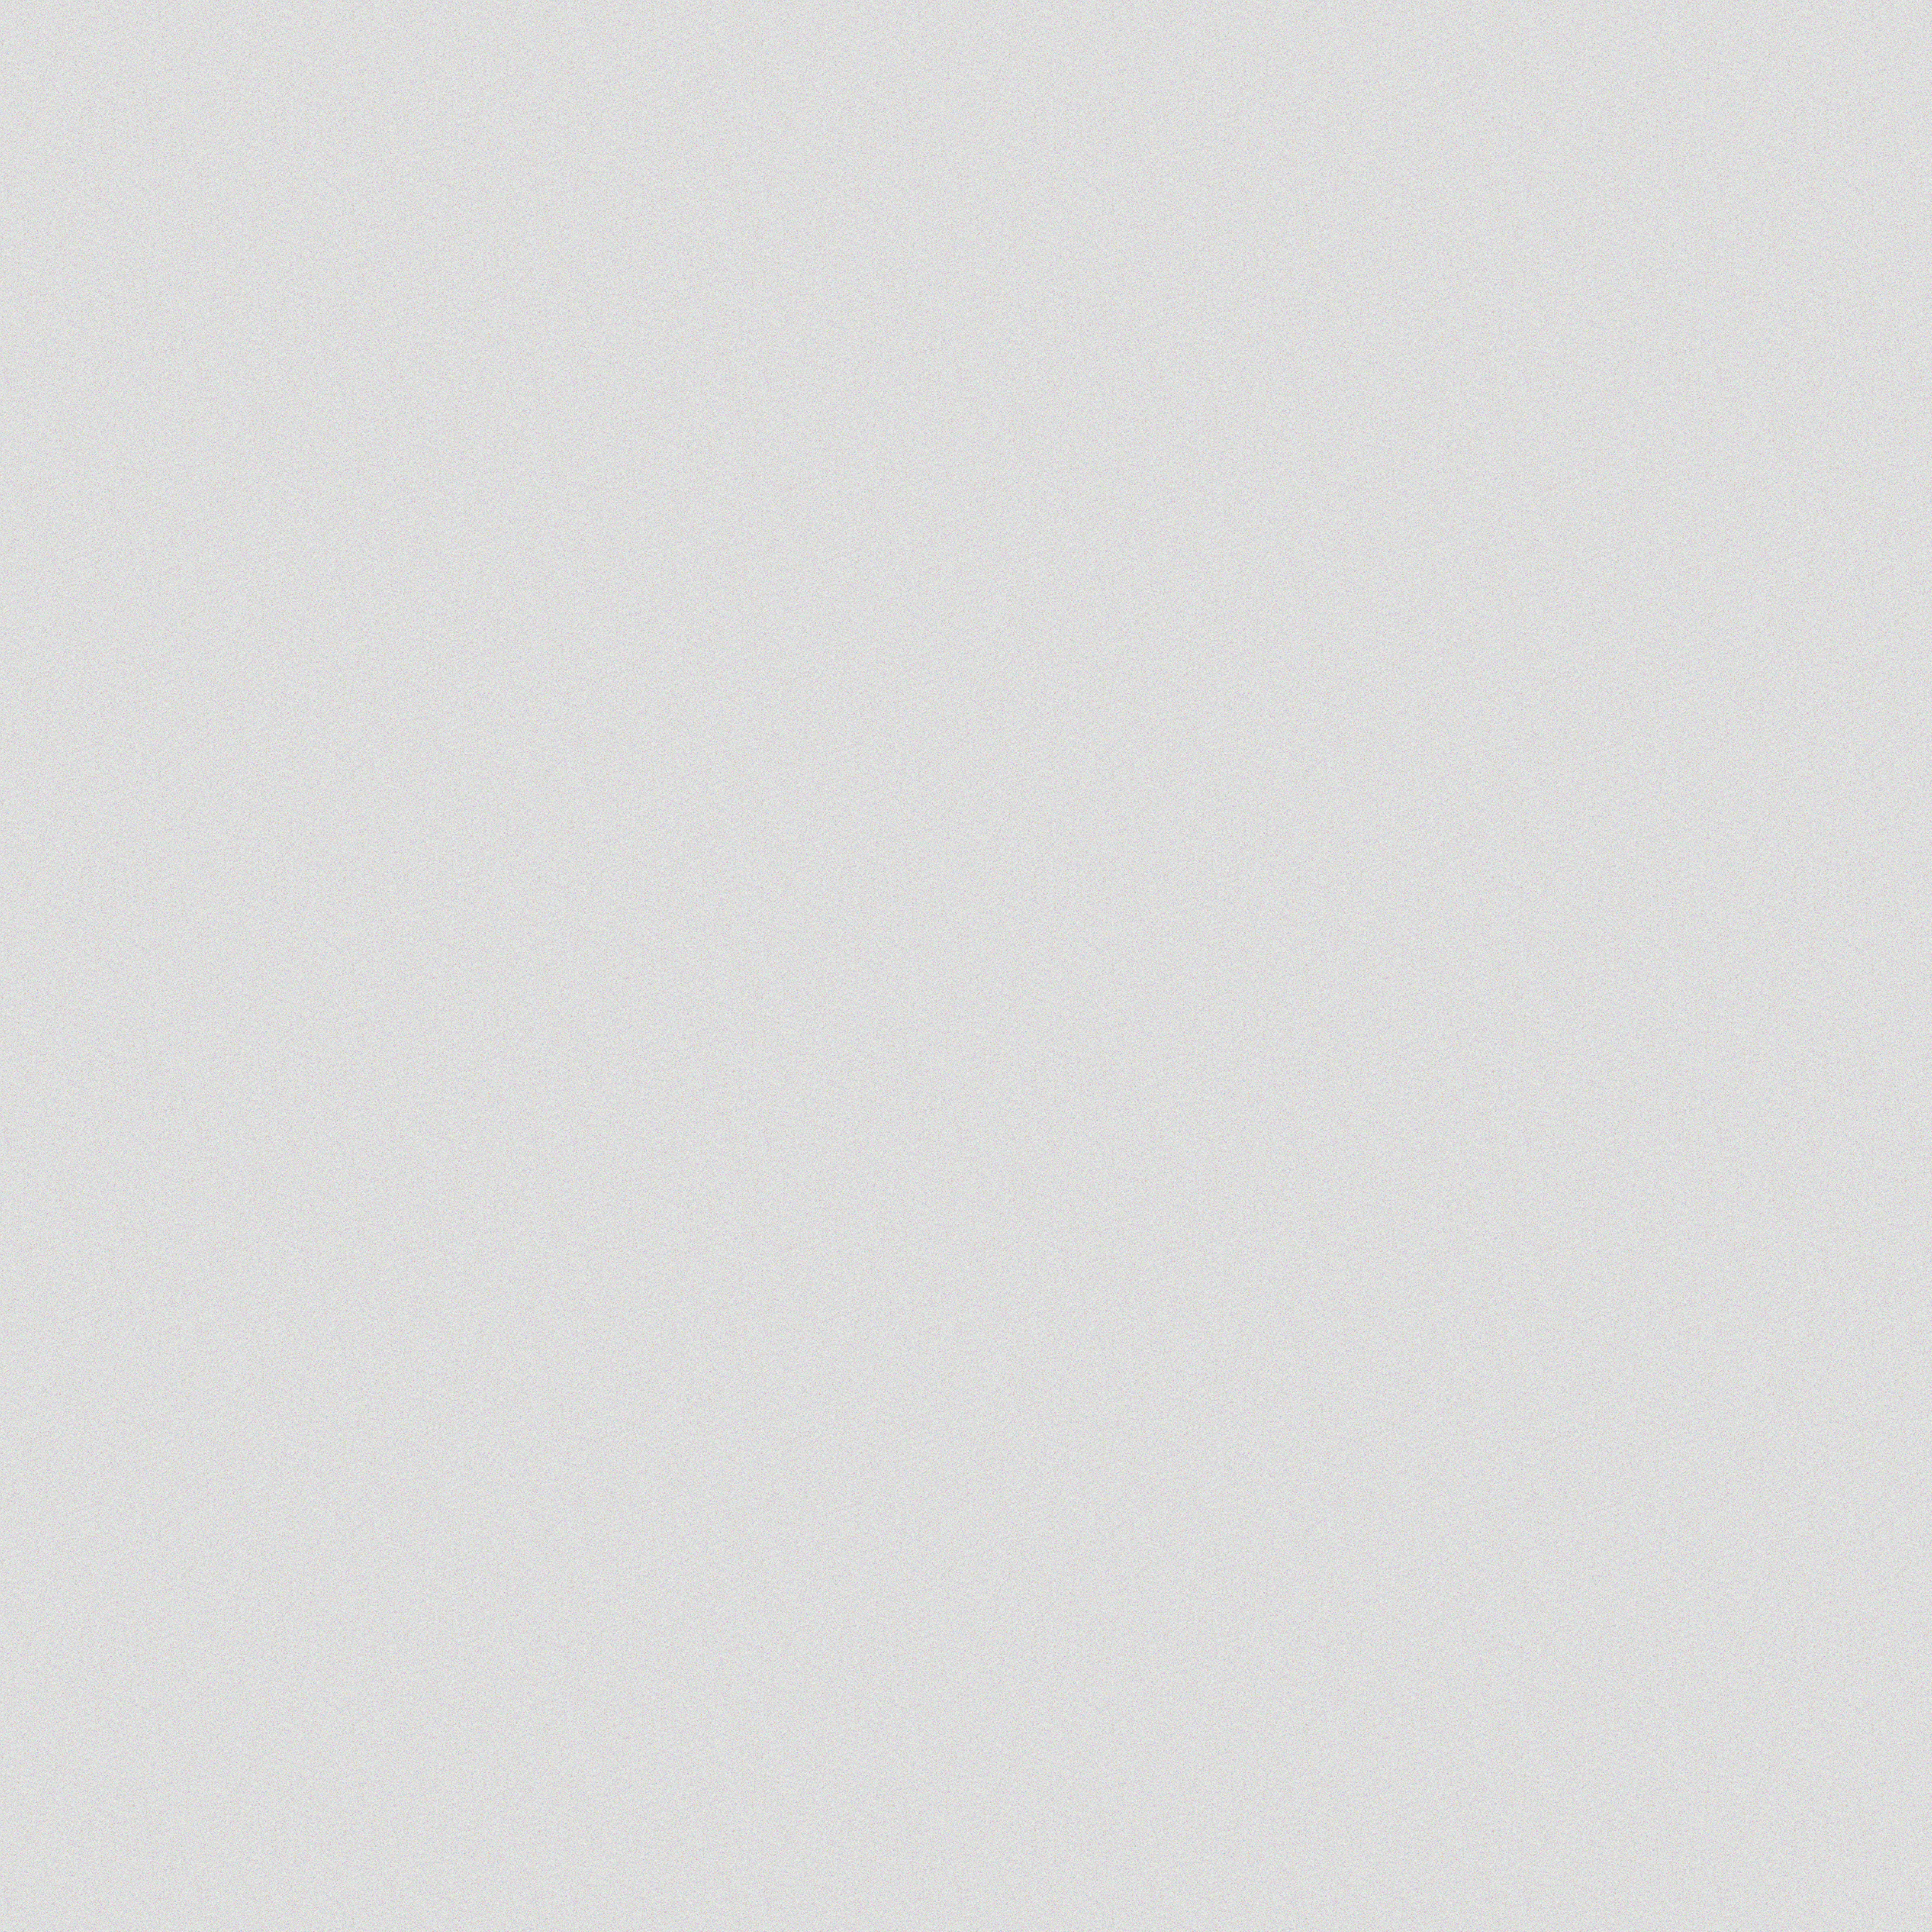
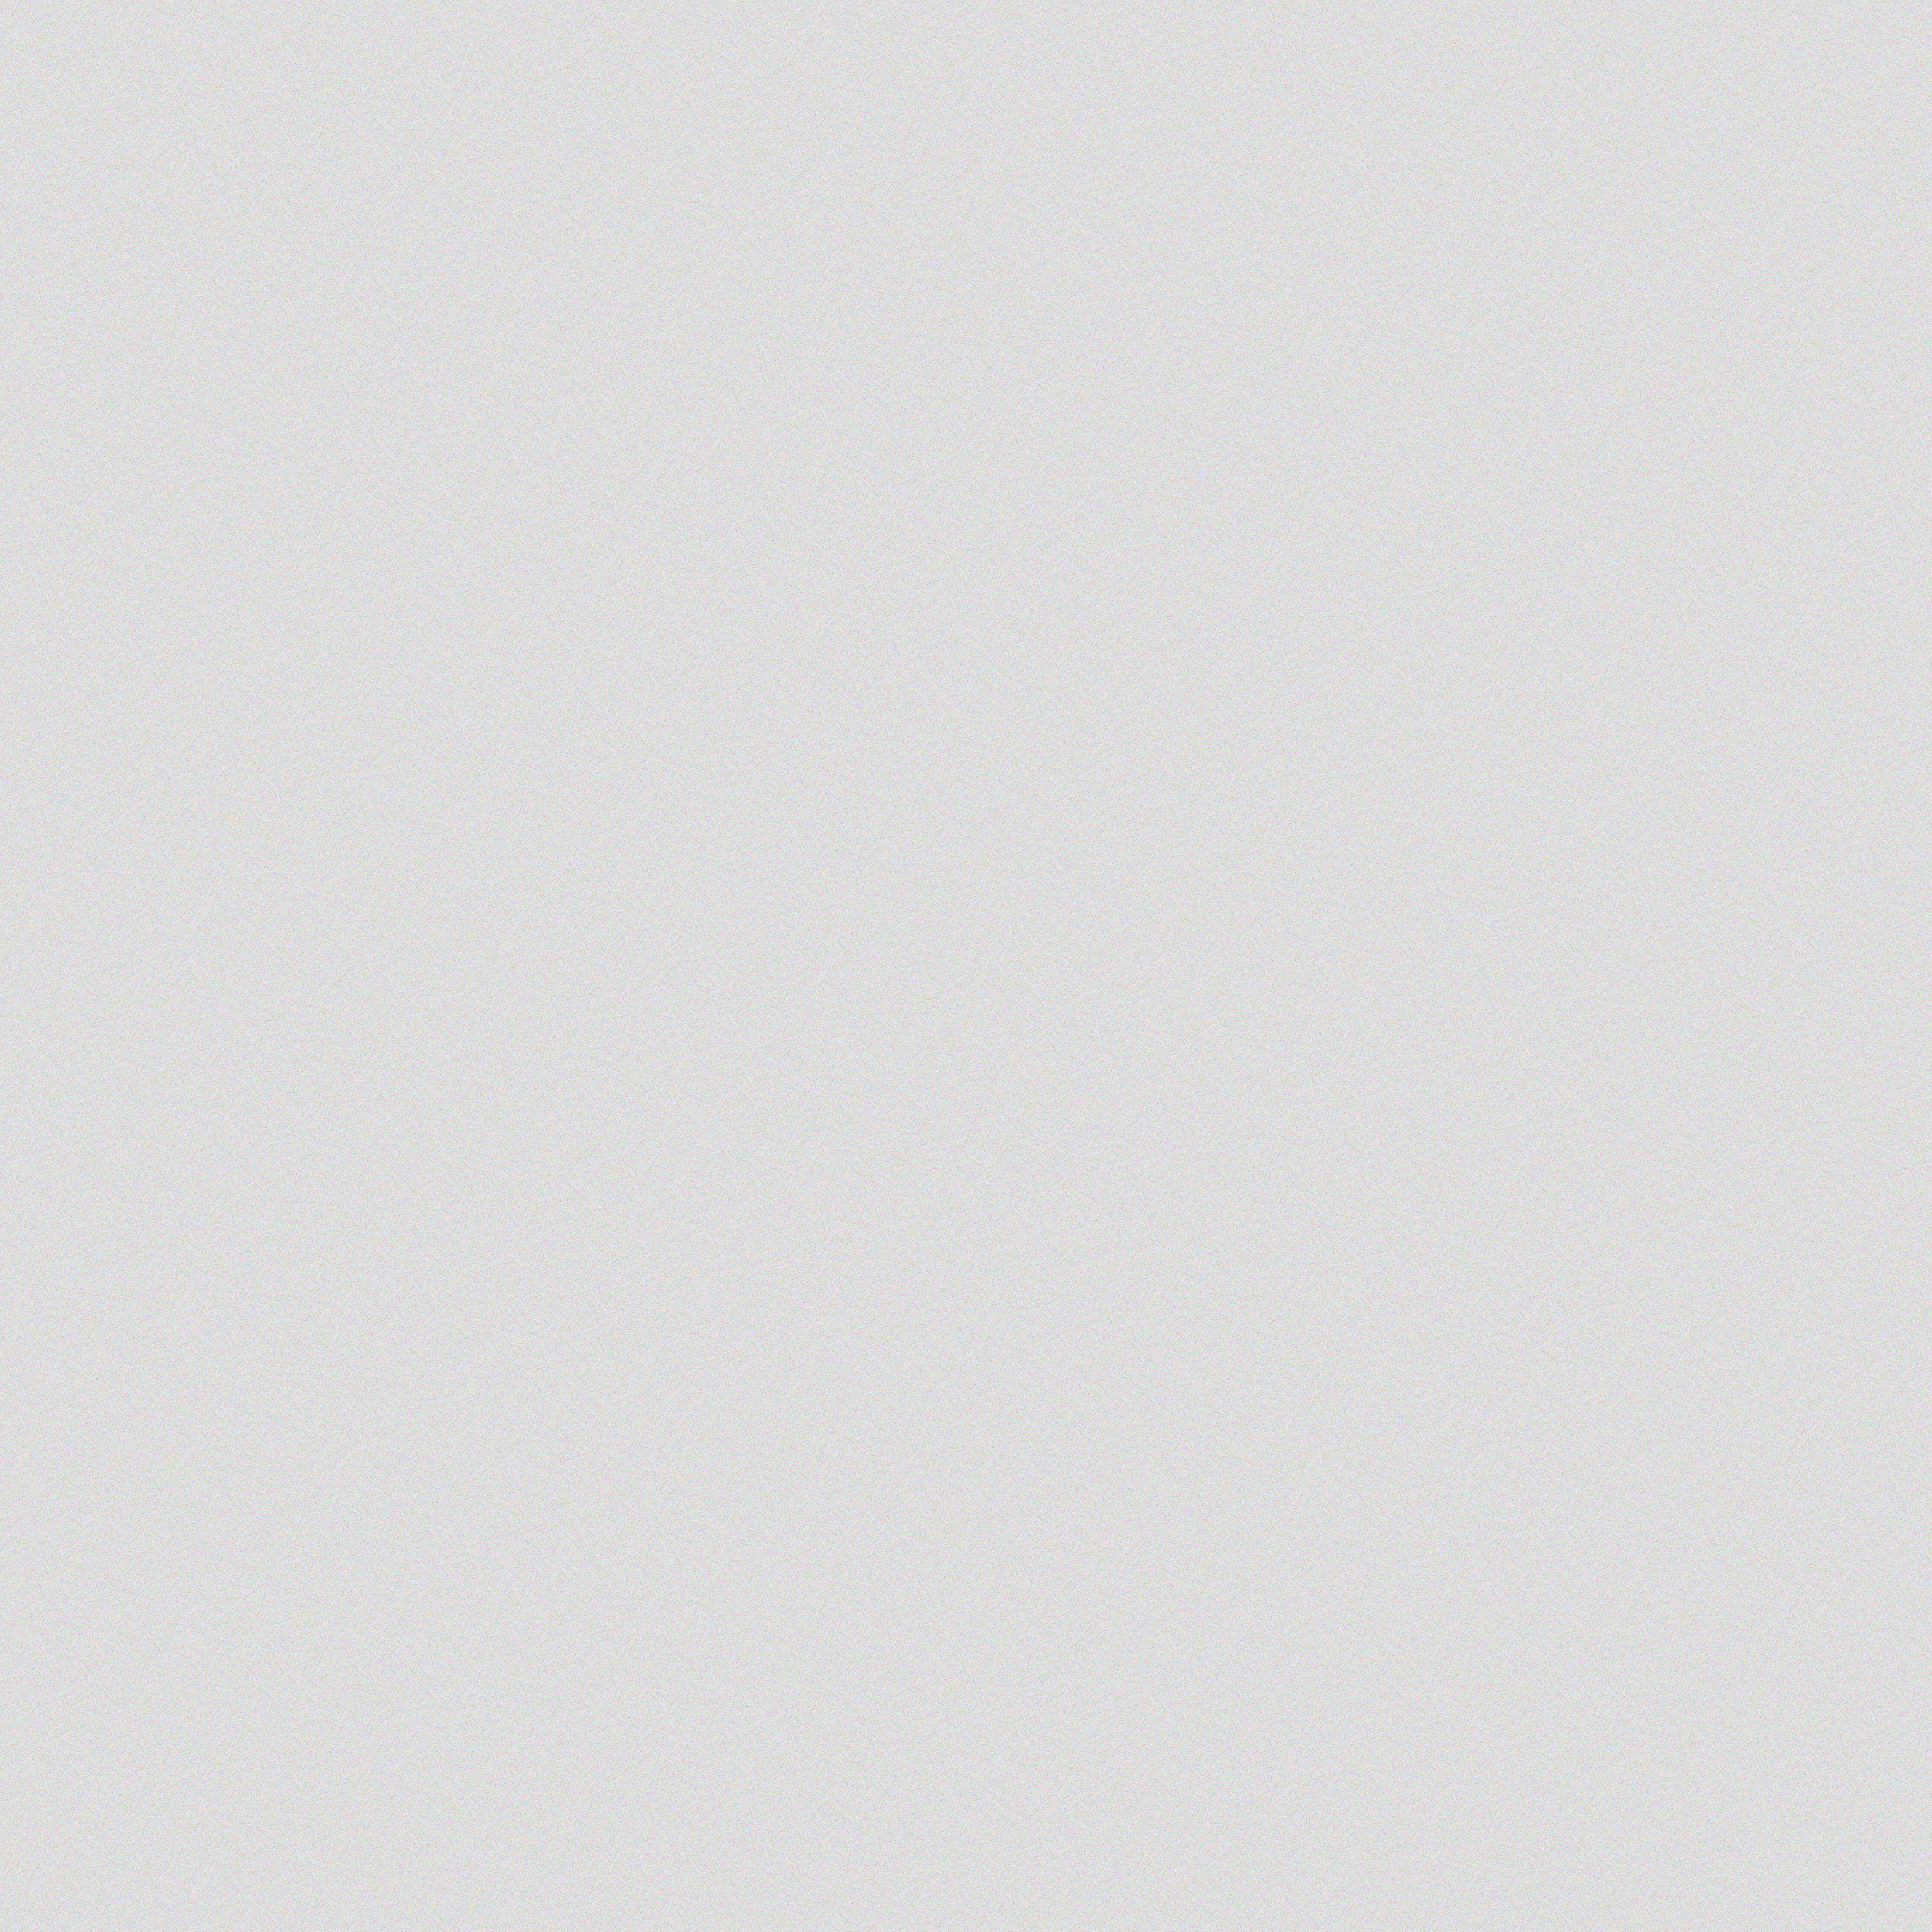
<svg xmlns="http://www.w3.org/2000/svg" viewBox="0 0 306 306">
  <filter id="noiseFilter">
-     <feTurbulence type="fractalNoise" baseFrequency="100" numOctaves="4" stitchTiles="stitch" />
+     <feTurbulence type="fractalNoise" baseFrequency="10" numOctaves="6" stitchTiles="stitch" />
  </filter>
  <rect width="100%" height="100%" filter="url(#noiseFilter)" />
</svg>
